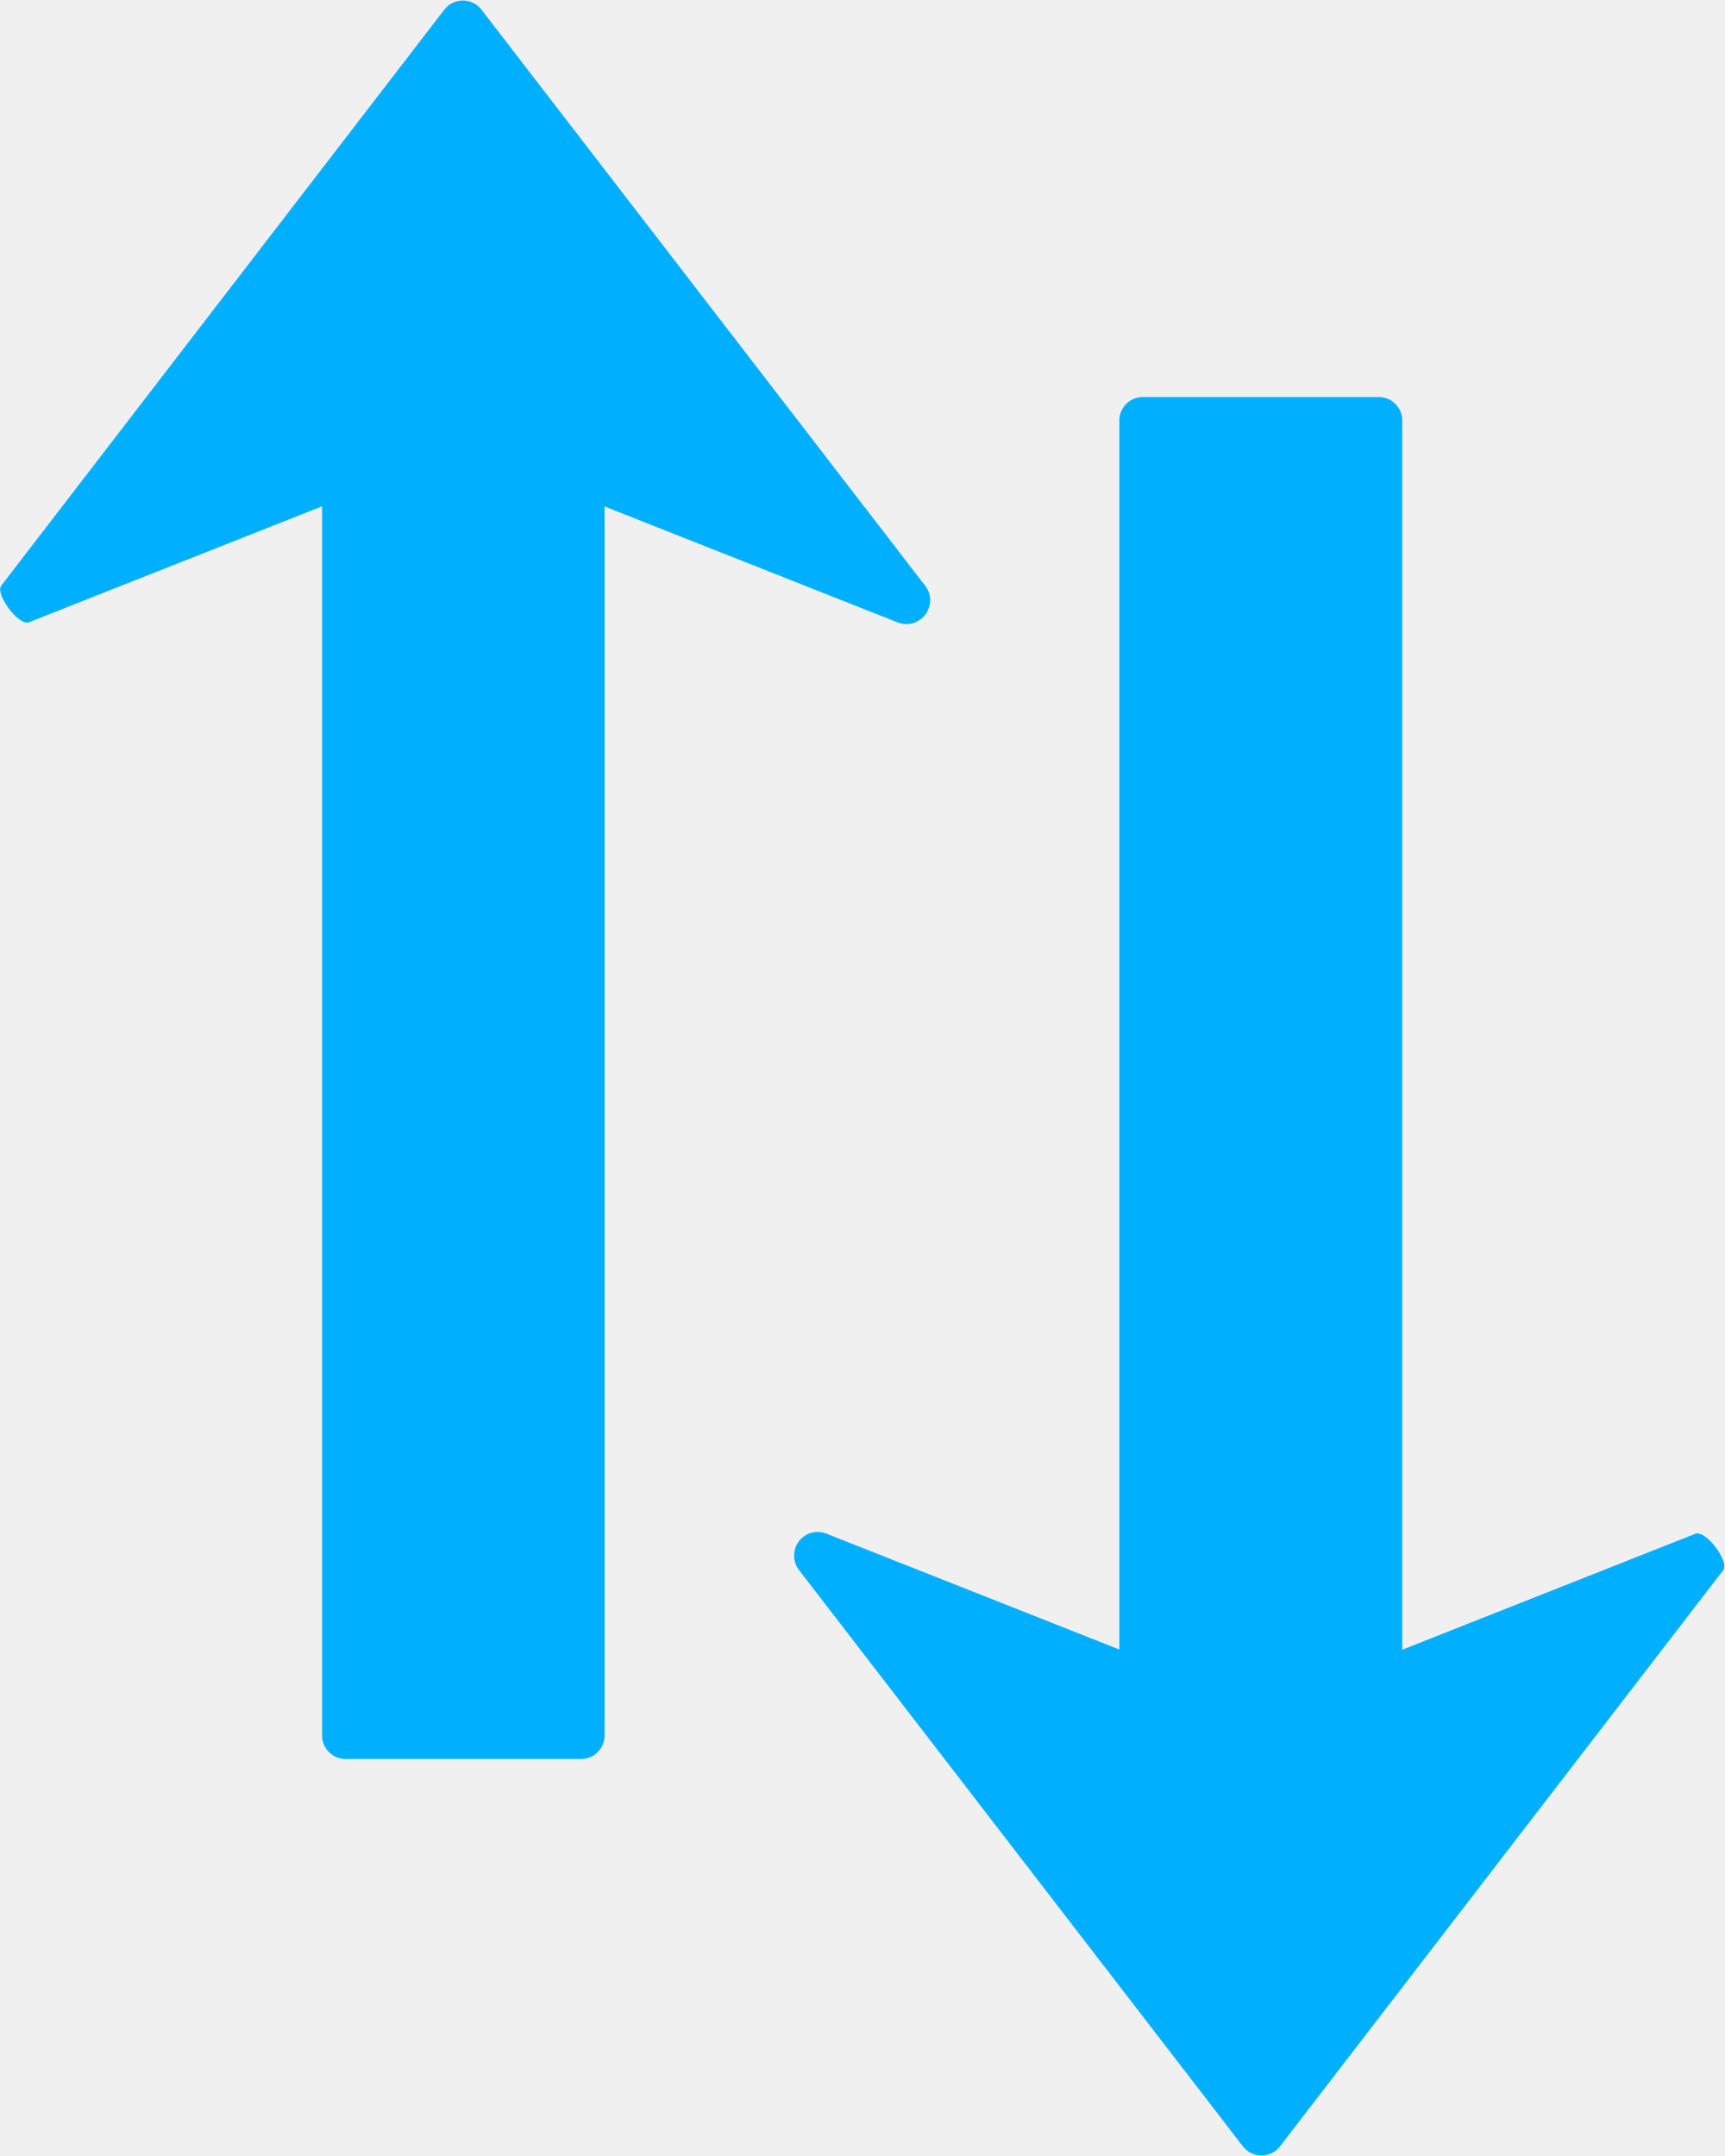
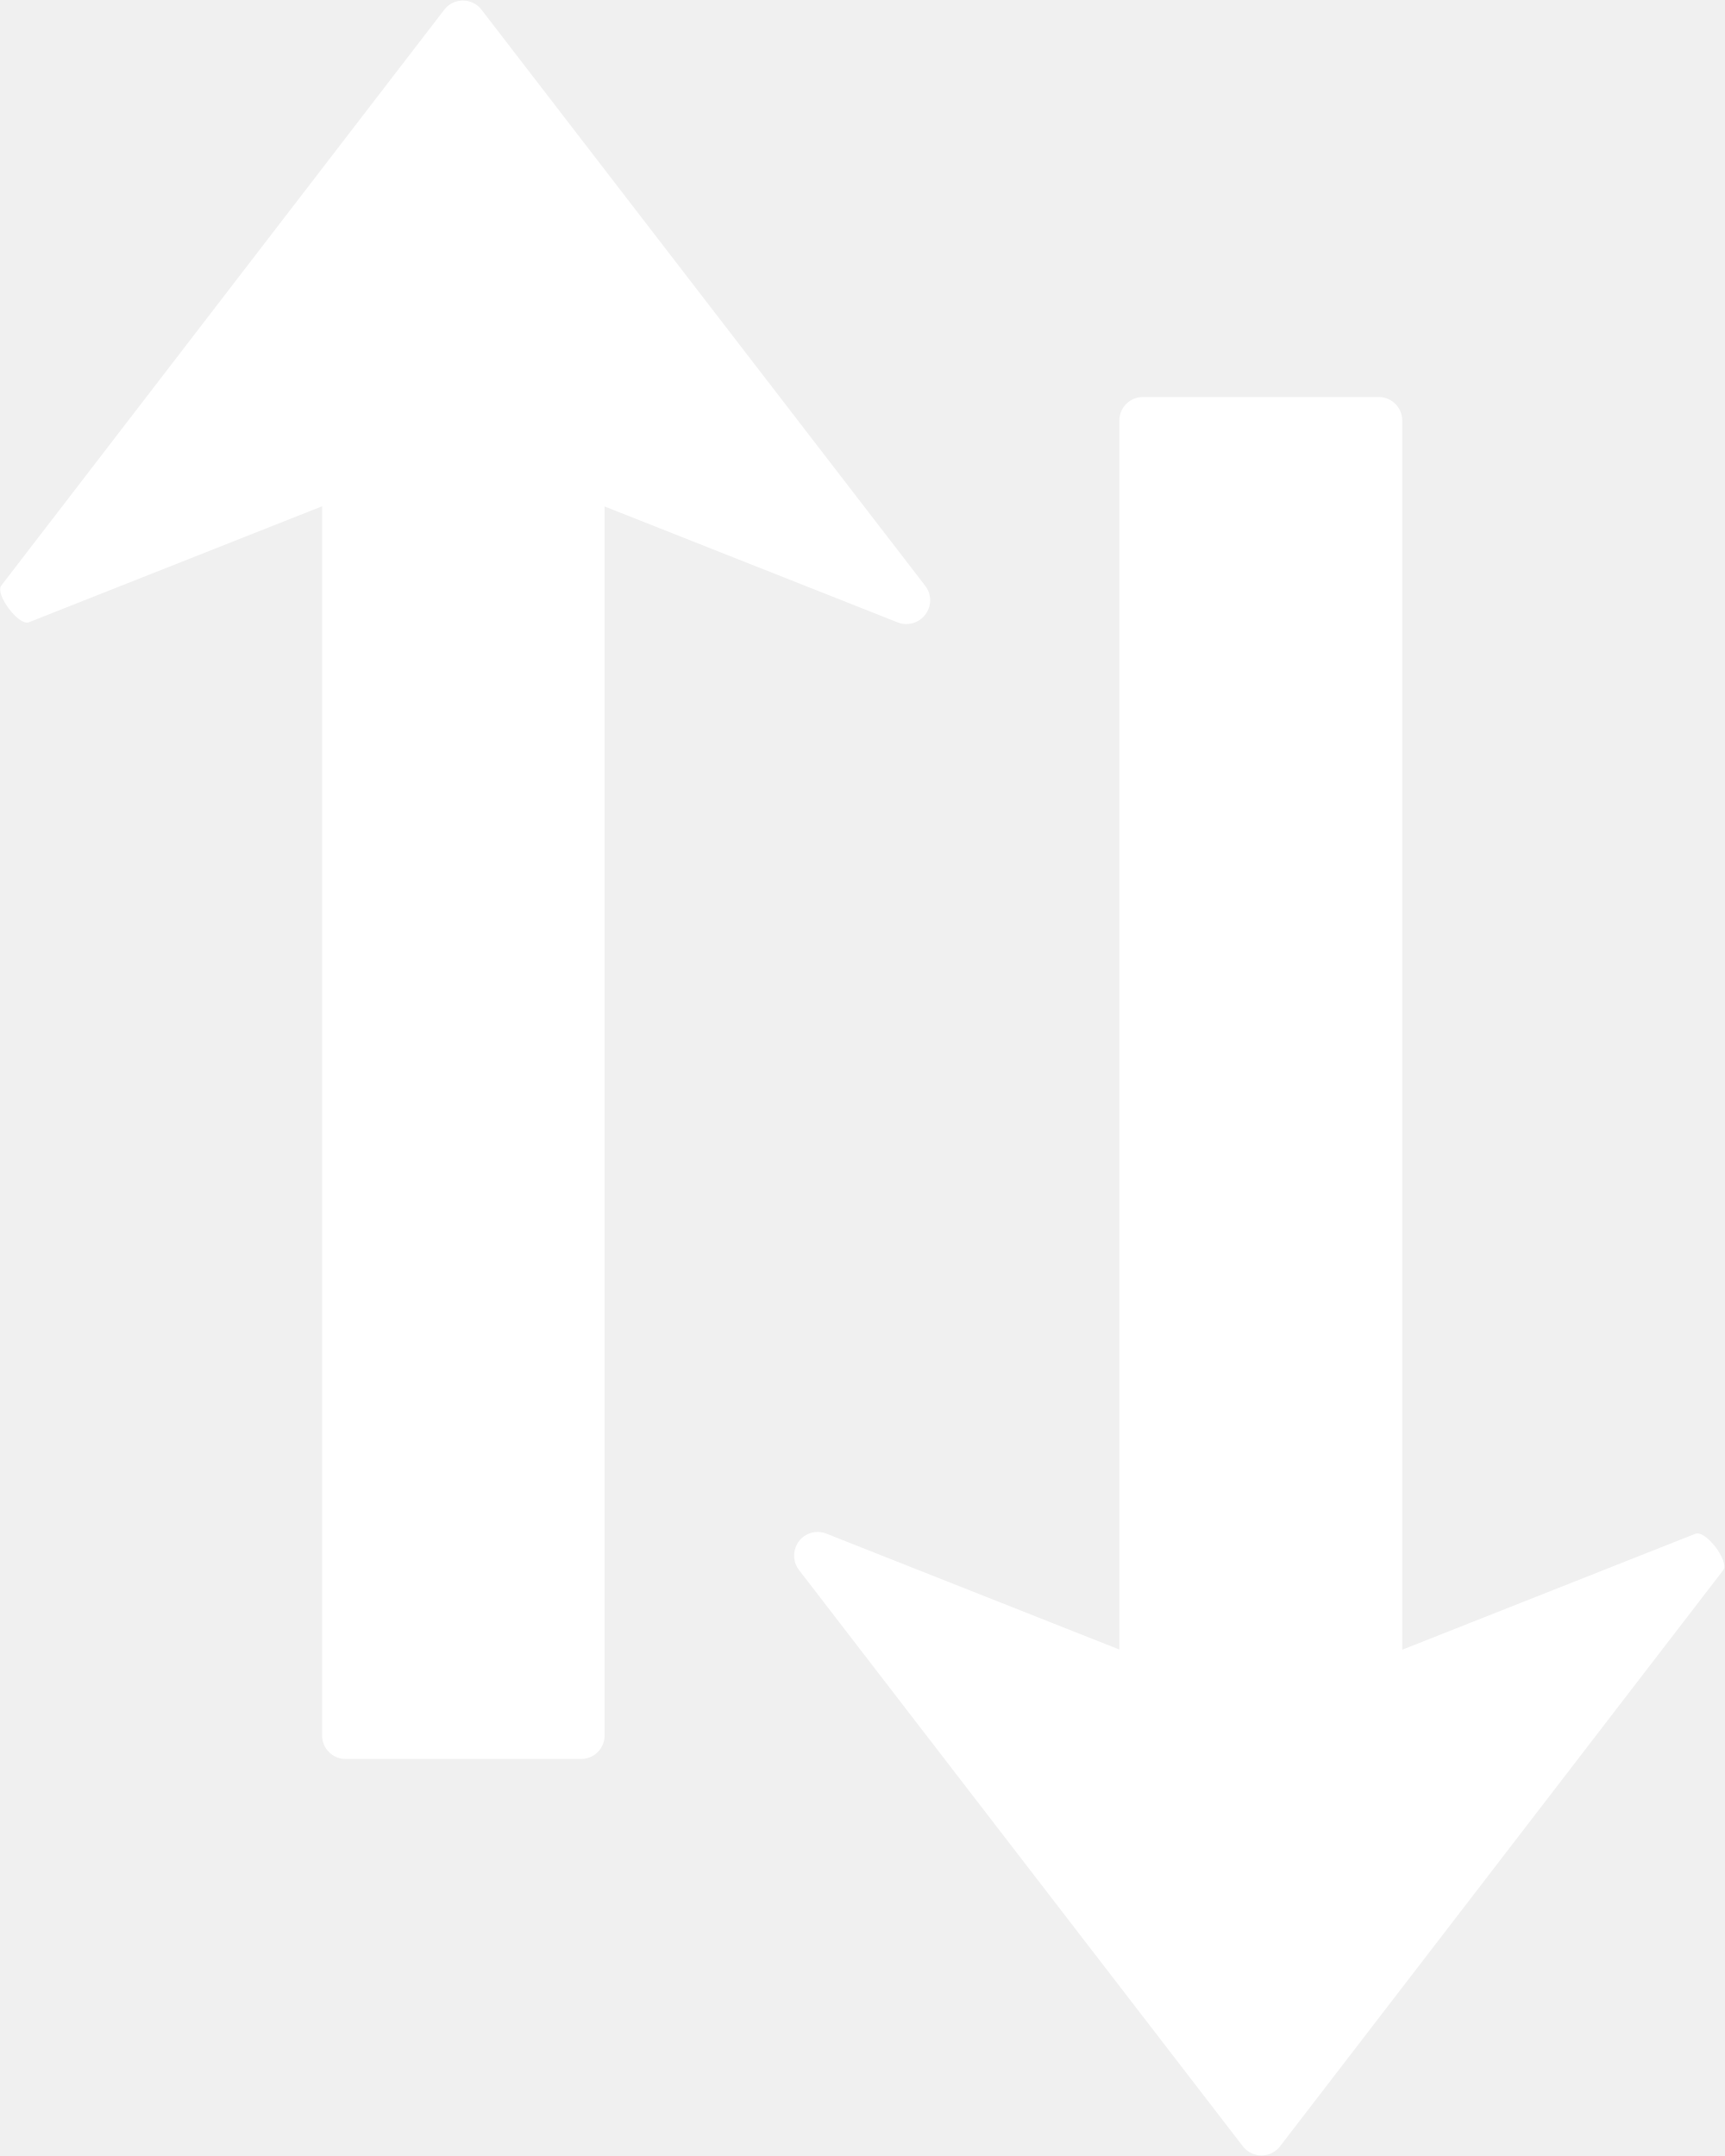
<svg xmlns="http://www.w3.org/2000/svg" width="9.406" height="11.762" viewBox="0 0 9.406 11.762">
  <g transform="translate(-698.783 727.5)">
    <g transform="translate(703.115 -725.334)">
-       <path d="M53.394,6.4,50.975,9.545a.128.128,0,0,1-.2,0L48.353,6.4a.127.127,0,0,1-.027-.078A.128.128,0,0,1,48.5,6.2l1.6.633V.128A.128.128,0,0,1,50.231,0h1.284a.128.128,0,0,1,.128.128V6.834l1.6-.633C53.3,6.181,53.429,6.353,53.394,6.4Z" transform="translate(-48.326)" fill="#00b0ff" />
+       <path d="M53.394,6.4,50.975,9.545a.128.128,0,0,1-.2,0L48.353,6.4a.127.127,0,0,1-.027-.078A.128.128,0,0,1,48.5,6.2l1.6.633V.128A.128.128,0,0,1,50.231,0h1.284a.128.128,0,0,1,.128.128V6.834l1.6-.633C53.3,6.181,53.429,6.353,53.394,6.4Z" transform="translate(-48.326)" fill="#fff" />
    </g>
    <g transform="translate(703.857 -717.904) rotate(180)">
-       <path d="M5.068,6.4,2.649,9.545a.128.128,0,0,1-.2,0L.027,6.4A.127.127,0,0,1,0,6.321a.13.13,0,0,1,.026-.077A.129.129,0,0,1,.176,6.2l1.6.633V.128A.128.128,0,0,1,1.905,0H3.189a.128.128,0,0,1,.128.128V6.834l1.6-.633C4.973,6.181,5.1,6.353,5.068,6.4Z" fill="#00b0ff" />
+       <path d="M5.068,6.4,2.649,9.545a.128.128,0,0,1-.2,0L.027,6.4A.127.127,0,0,1,0,6.321a.13.13,0,0,1,.026-.077A.129.129,0,0,1,.176,6.2l1.6.633V.128A.128.128,0,0,1,1.905,0H3.189a.128.128,0,0,1,.128.128V6.834l1.6-.633C4.973,6.181,5.1,6.353,5.068,6.4Z" fill="#fff" />
    </g>
  </g>
</svg>
